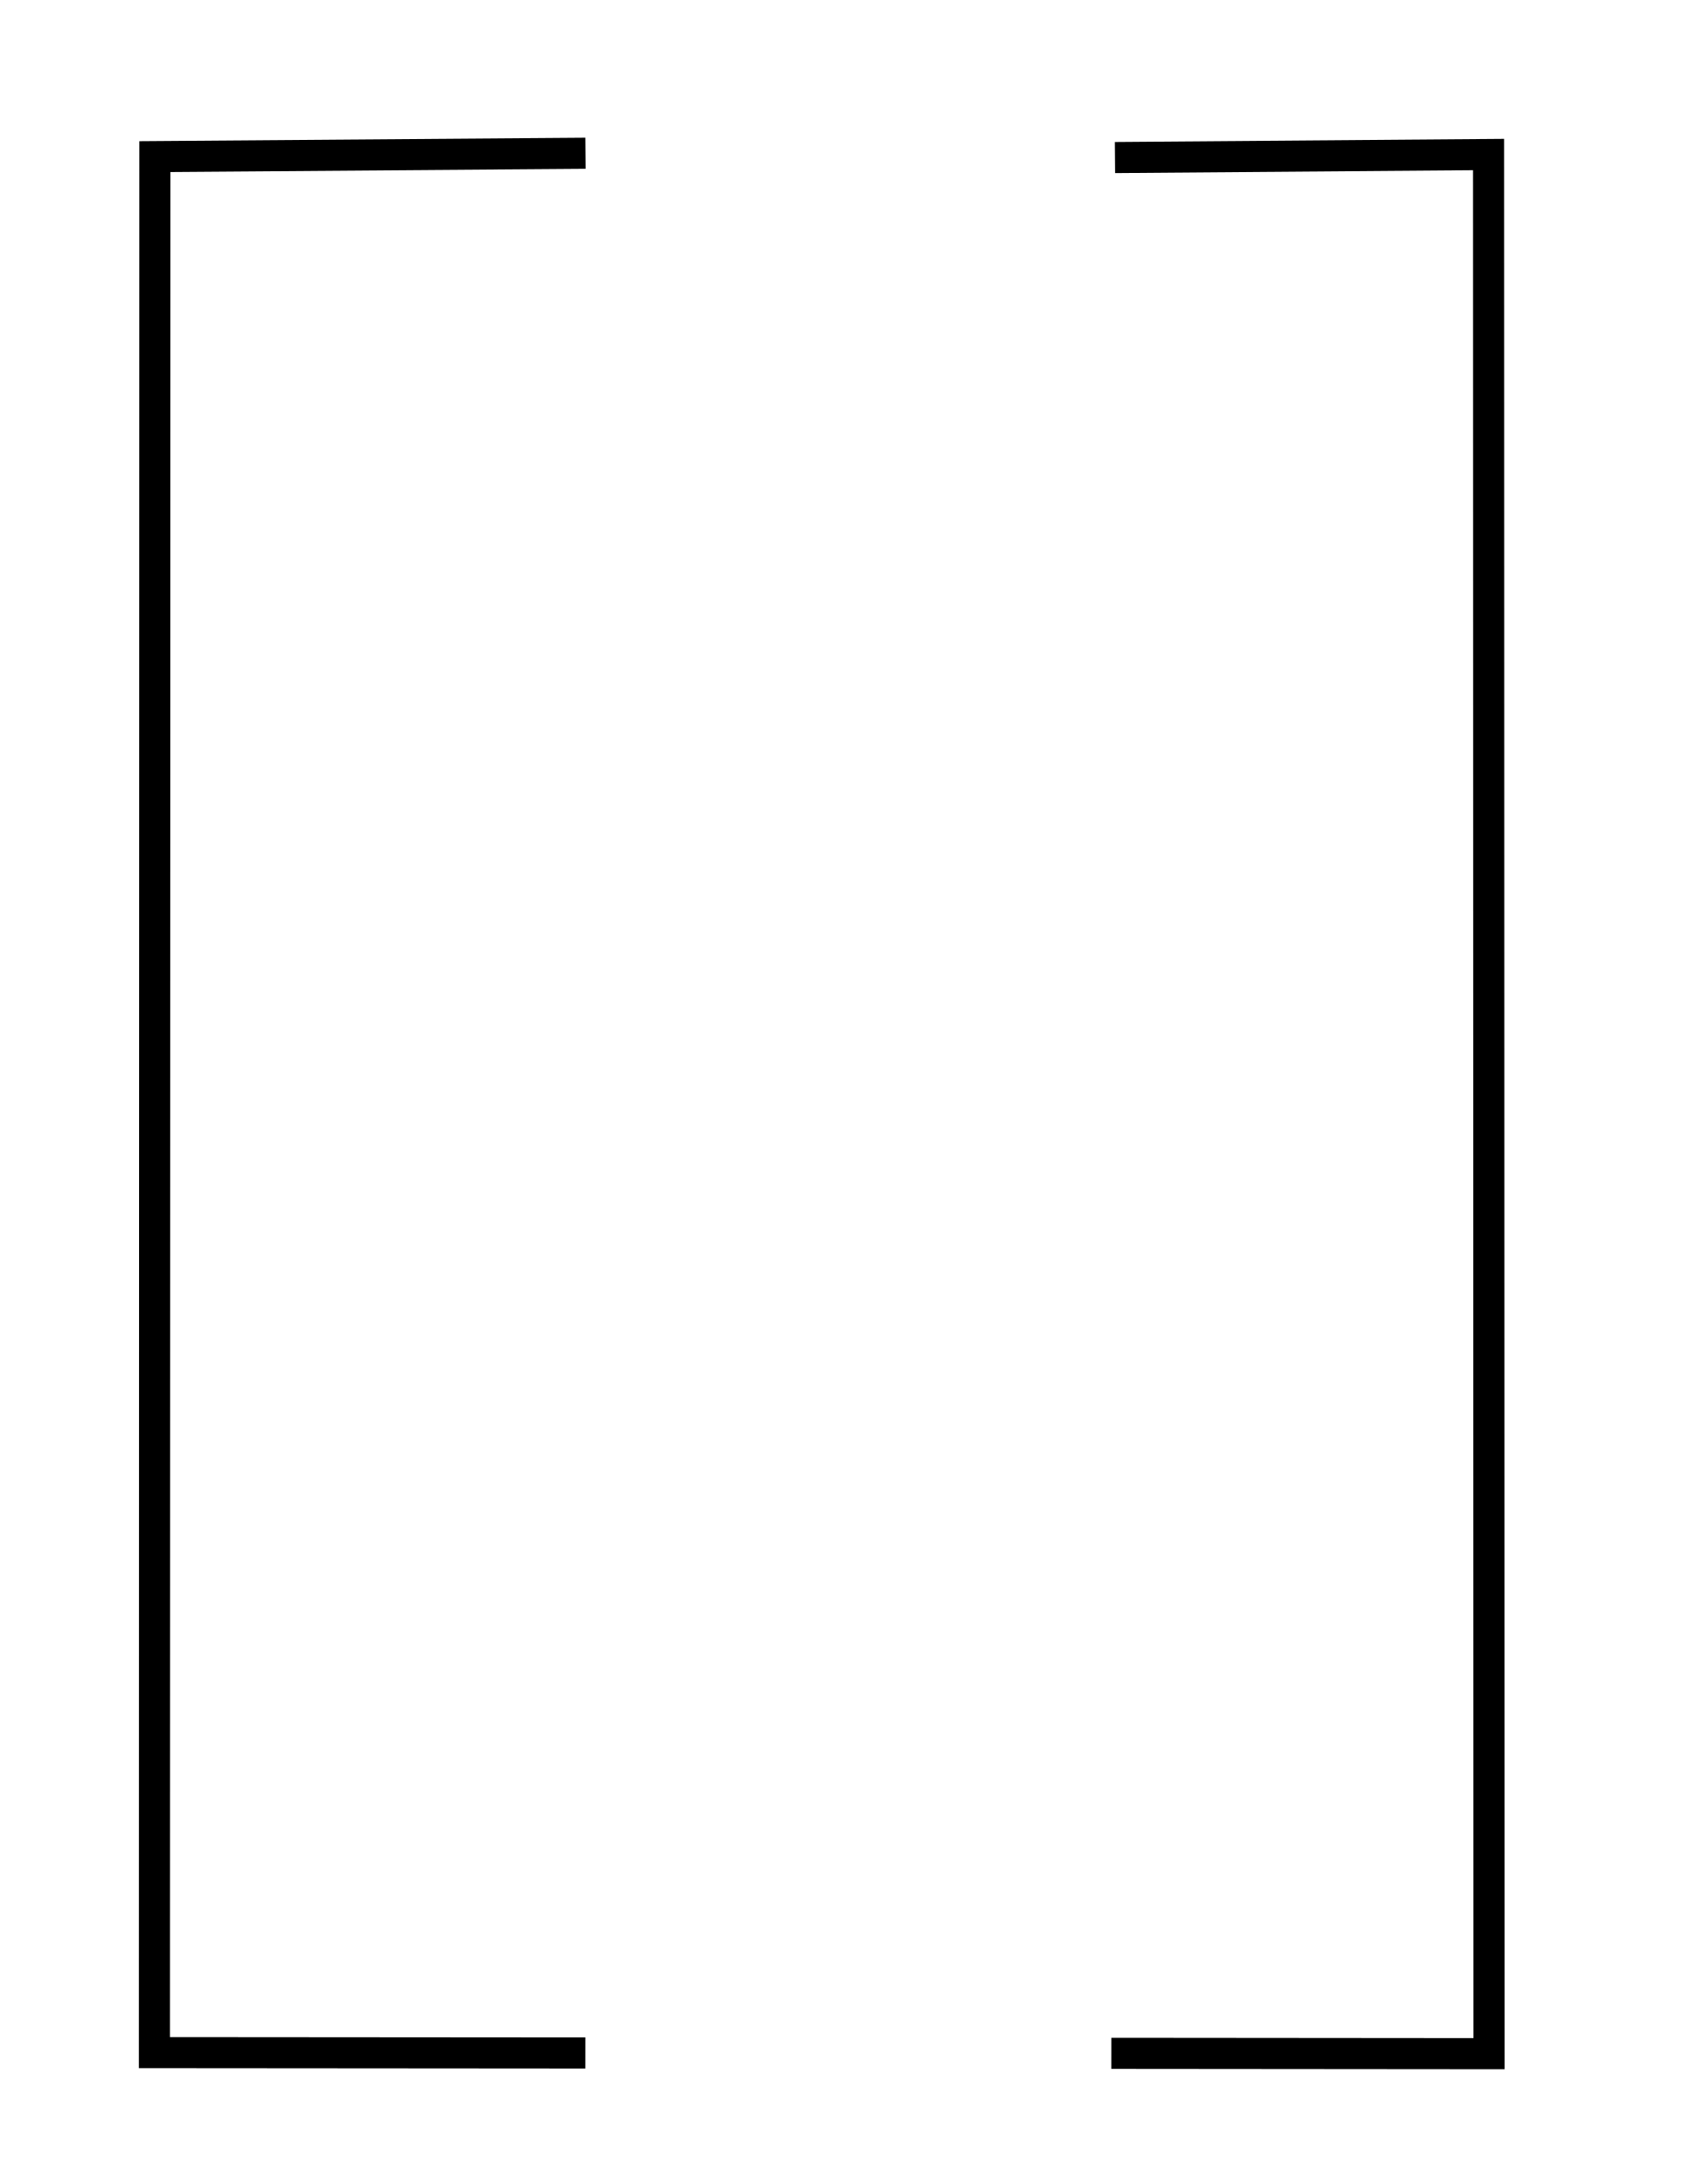
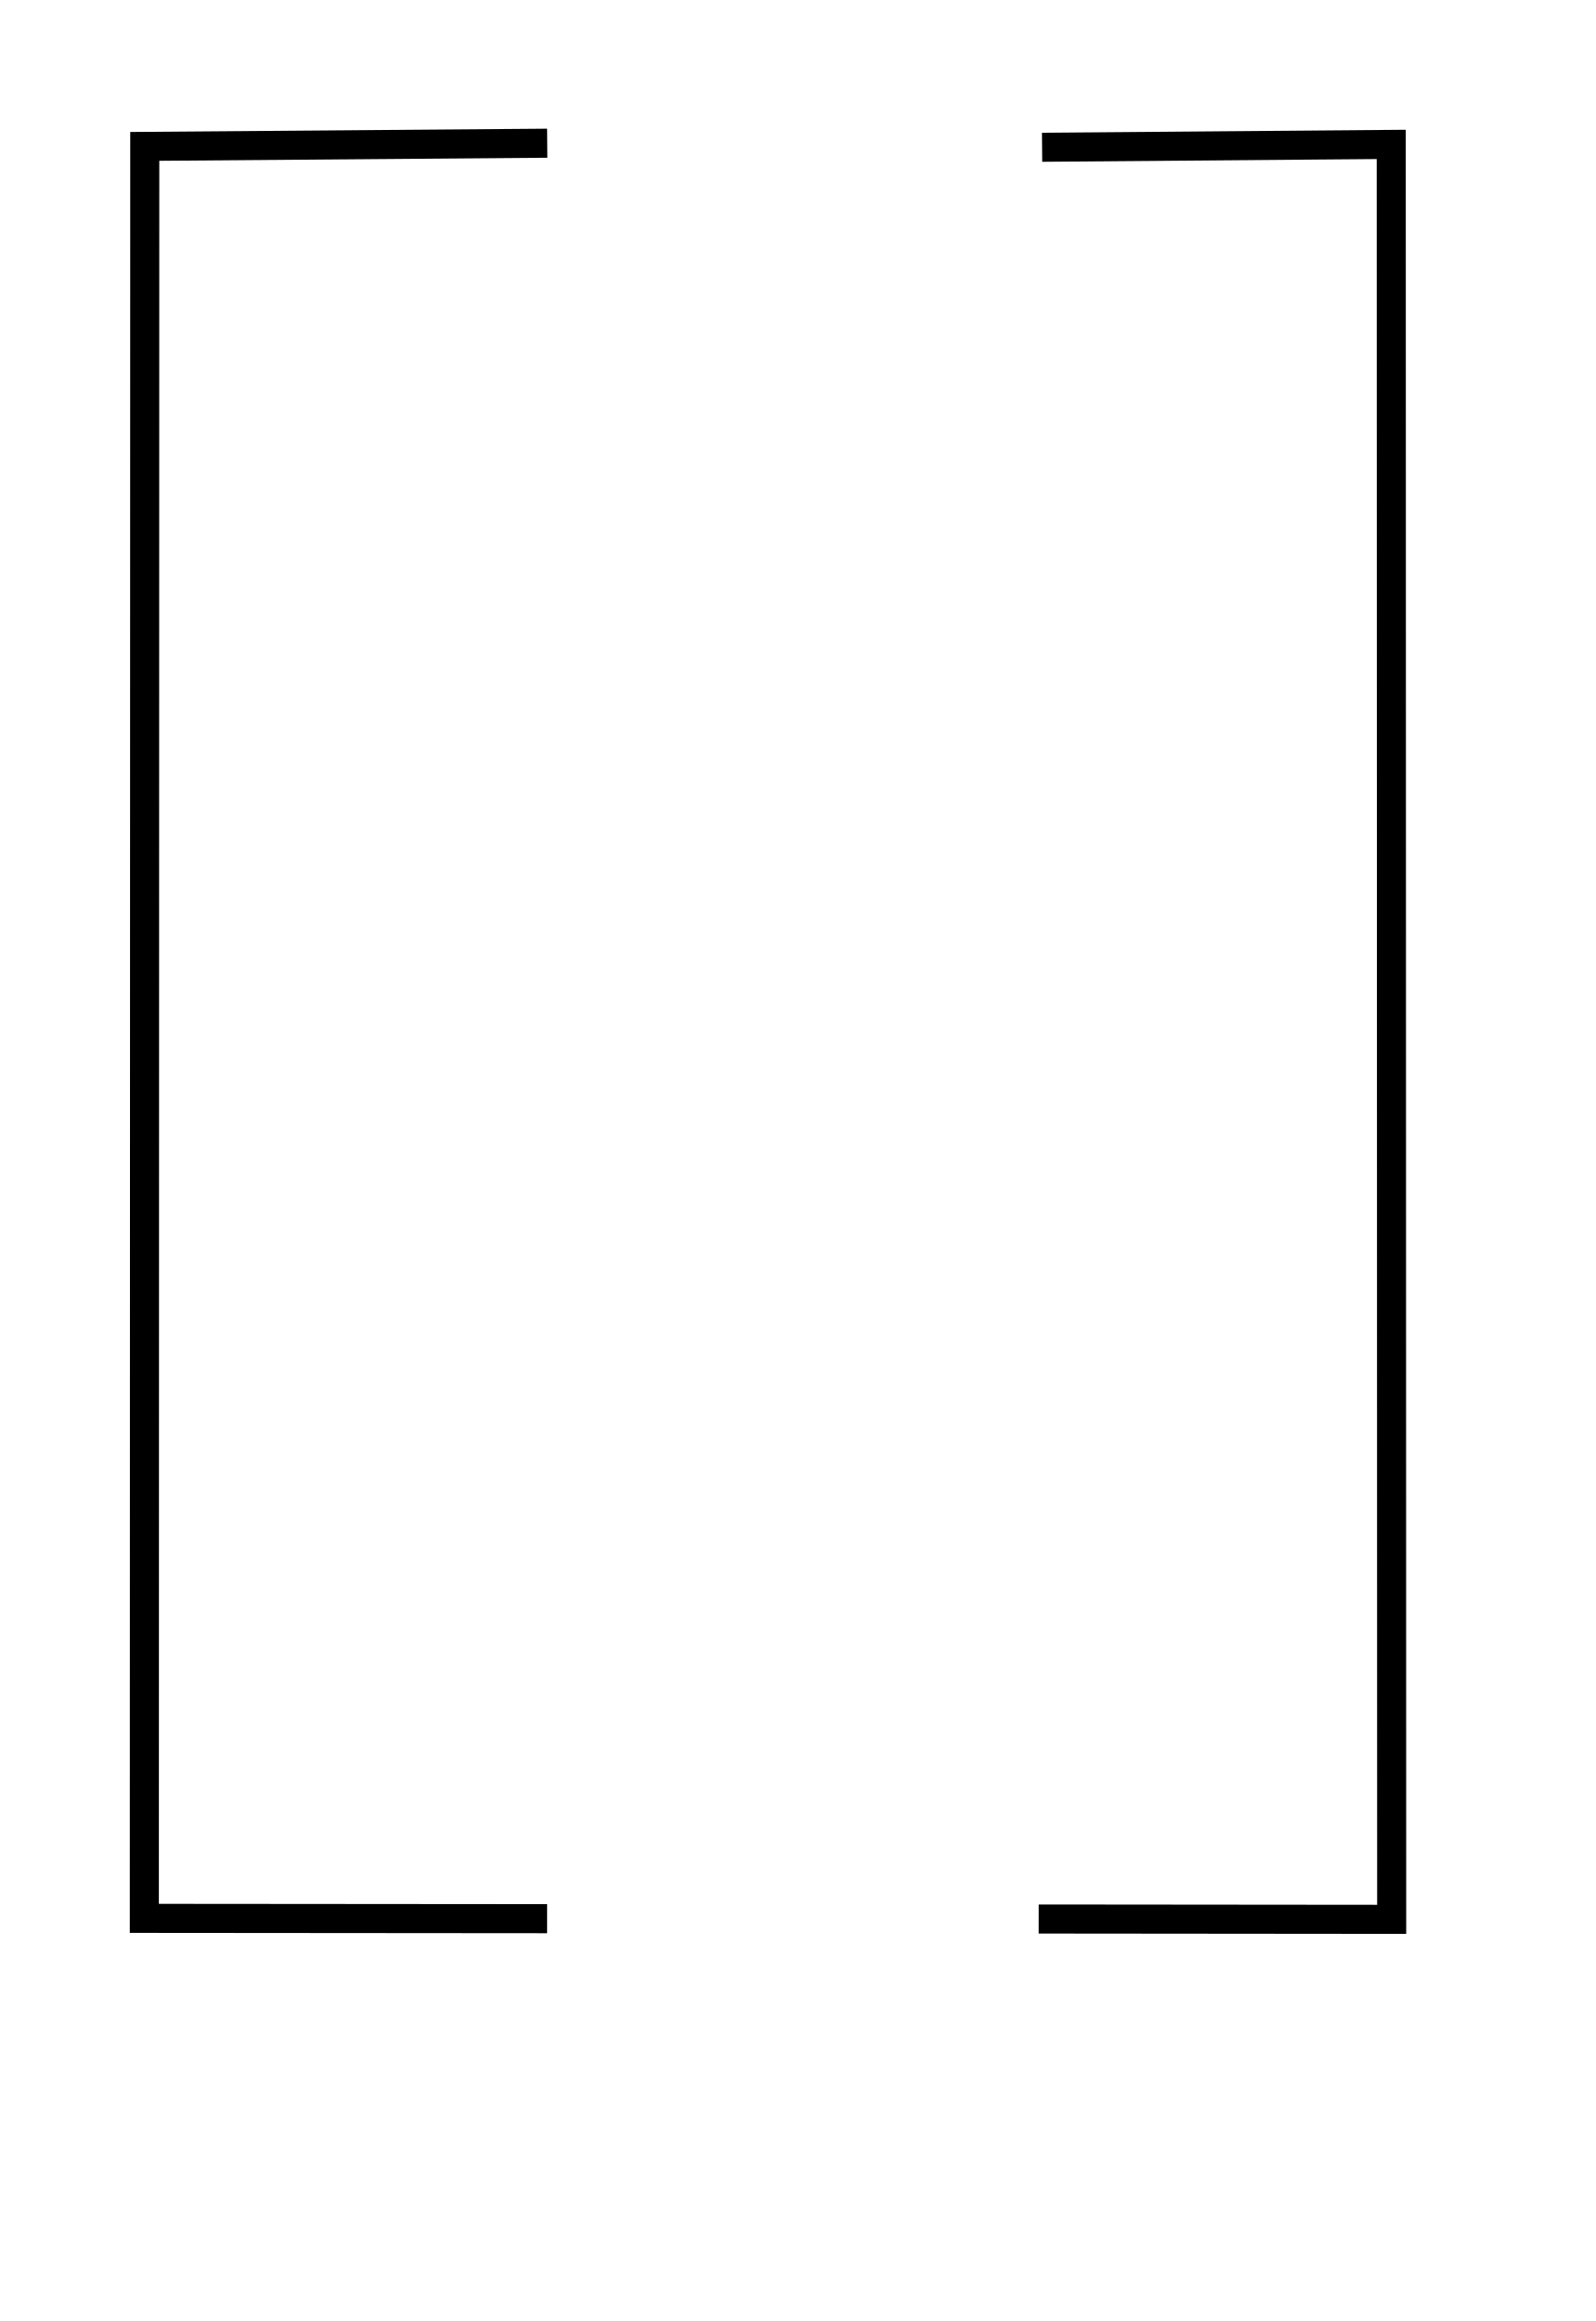
- <svg xmlns="http://www.w3.org/2000/svg" width="55" height="70" viewBox="0 0 14.552 18.521" version="1.1" id="svg1">
+ <svg xmlns="http://www.w3.org/2000/svg" width="55" height="80" viewBox="0 0 14.552 21.167" version="1.1" id="svg1">
  <defs id="defs1" />
  <g id="layer1">
    <path style="fill:none;stroke:#000000;stroke-width:0.265;stroke-dasharray:none" d="m 4.99,1.306 -3.67,0.029 -0.004,16.16 3.673,0.003" id="path1" />
    <path style="fill:none;stroke:#000000;stroke-width:0.265;stroke-dasharray:none" d="m 9.503,1.343 3.184,-0.026 0.004,16.187 -3.219,-0.003" id="path2" />
  </g>
</svg>
